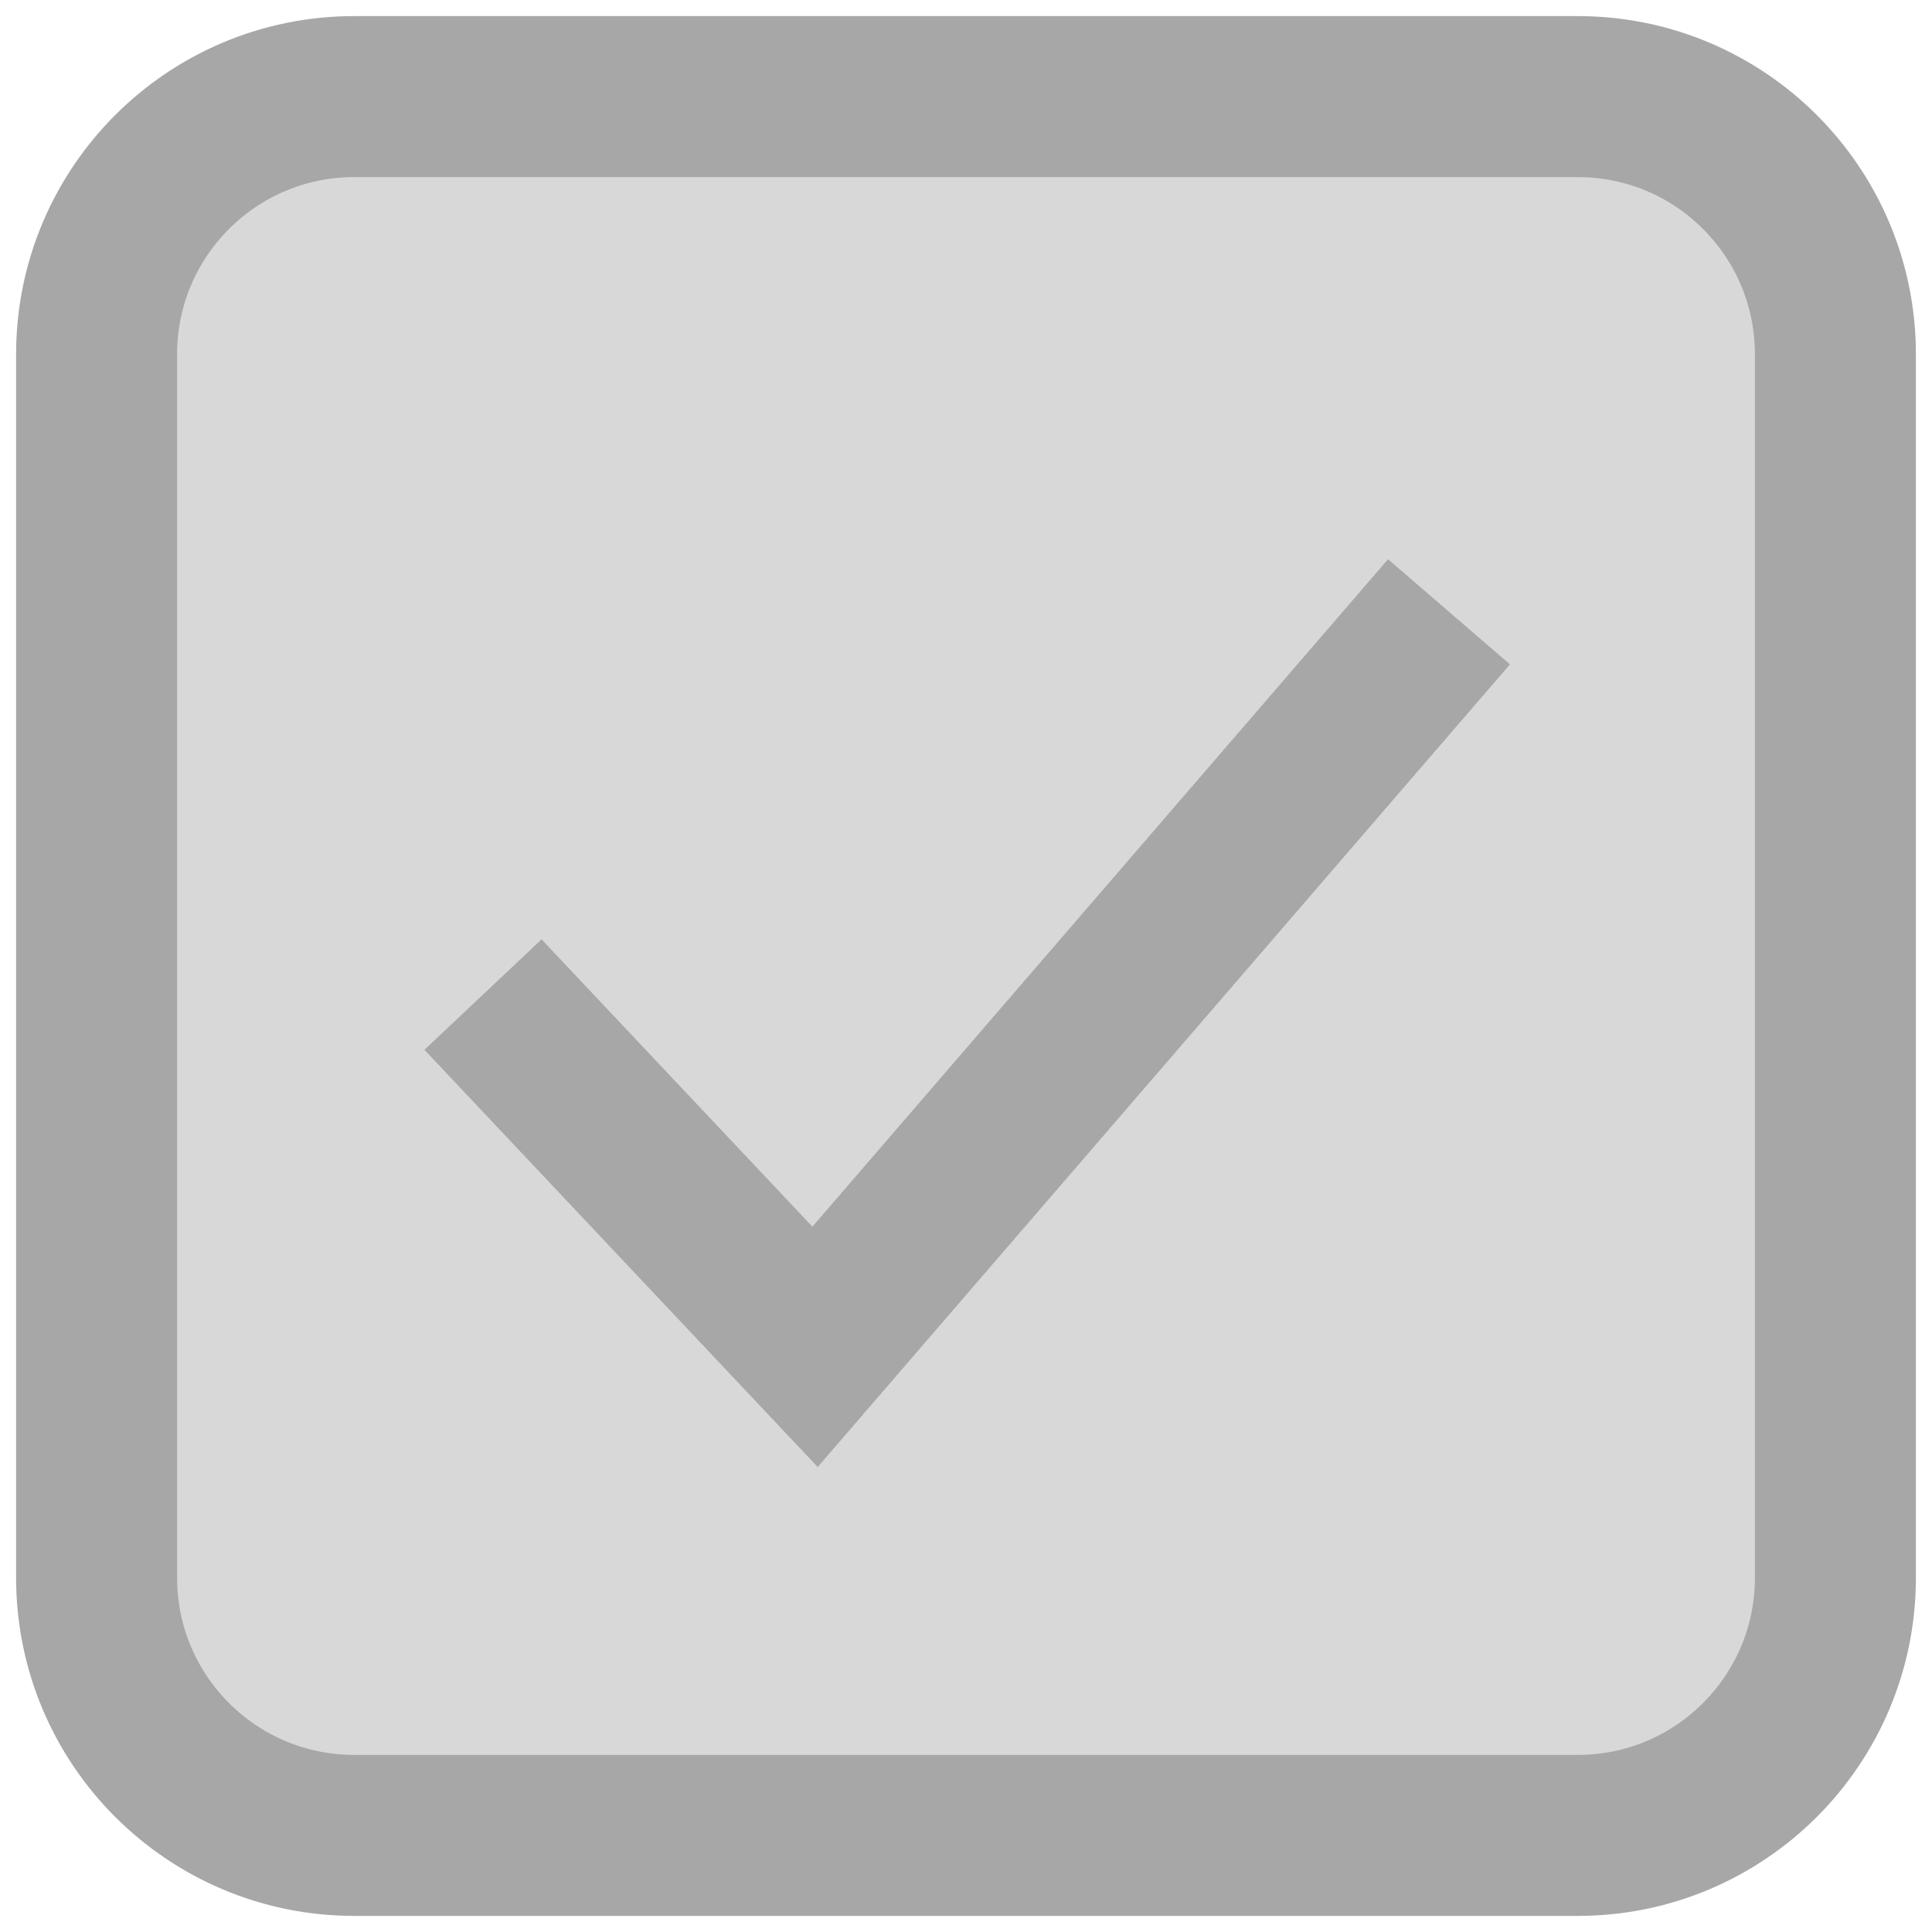
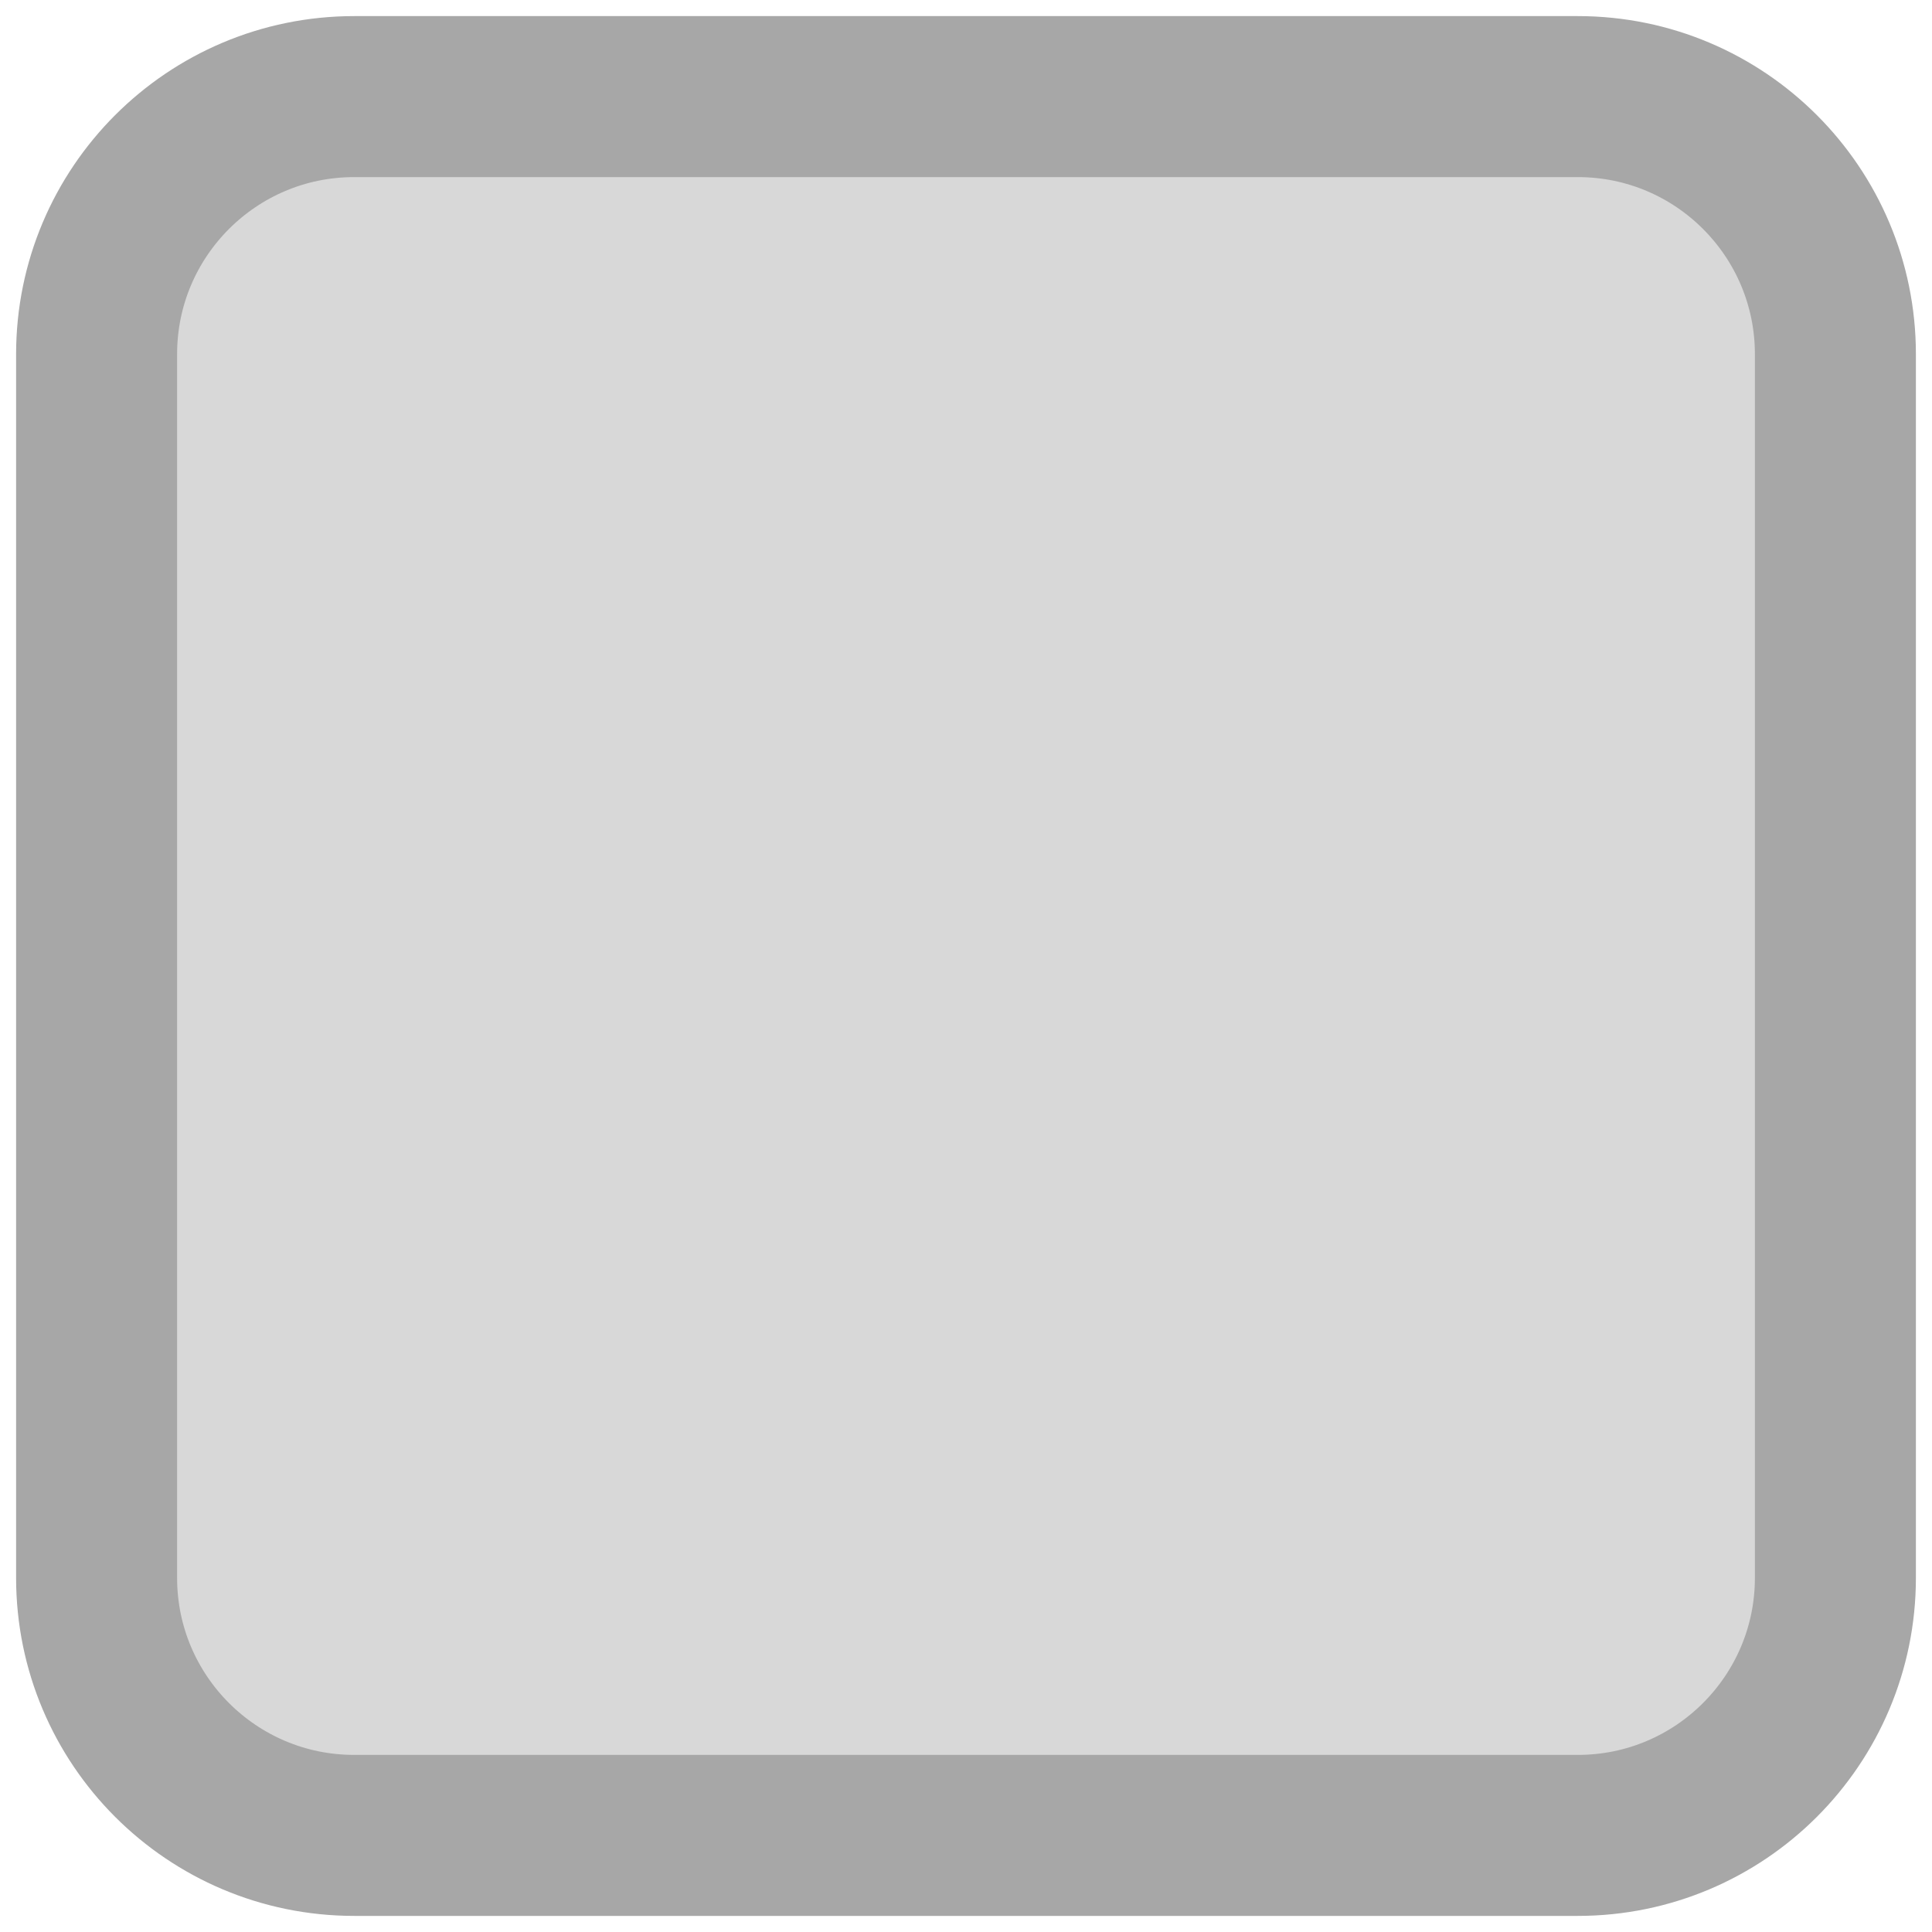
- <svg xmlns="http://www.w3.org/2000/svg" xmlns:xlink="http://www.w3.org/1999/xlink" width="512px" height="512px" viewBox="0 0 512 512" version="1.1">
-   <defs>
-     <path id="path-1" d="M128,263.574 L215.998,356.926 L384,162.133" />
-   </defs>
+ <svg xmlns="http://www.w3.org/2000/svg" width="512px" height="512px" viewBox="0 0 512 512" version="1.1">
+   <defs />
  <g id="Page-1" stroke="none" stroke-width="1" fill="none" fill-rule="evenodd">
-     <g id="checkbox_unchecked">
-       <rect id="Rectangle-1" stroke="#A7A7A7" stroke-width="42.667" fill="#D8D8D8" x="25.6" y="25.6" width="460.8" height="460.8" rx="68.267" />
-       <g id="Path-1">
-         <use stroke="none" xlink:href="#path-1" />
-         <use stroke="#A7A7A7" stroke-width="42.667" xlink:href="#path-1" />
-       </g>
+     <g id="checkbox_unchecked" stroke="#A7A7A7" stroke-width="42.667" fill="#D8D8D8">
+       <rect id="Rectangle-1" x="25.6" y="25.6" width="460.8" height="460.8" rx="68.267" />
    </g>
  </g>
</svg>
